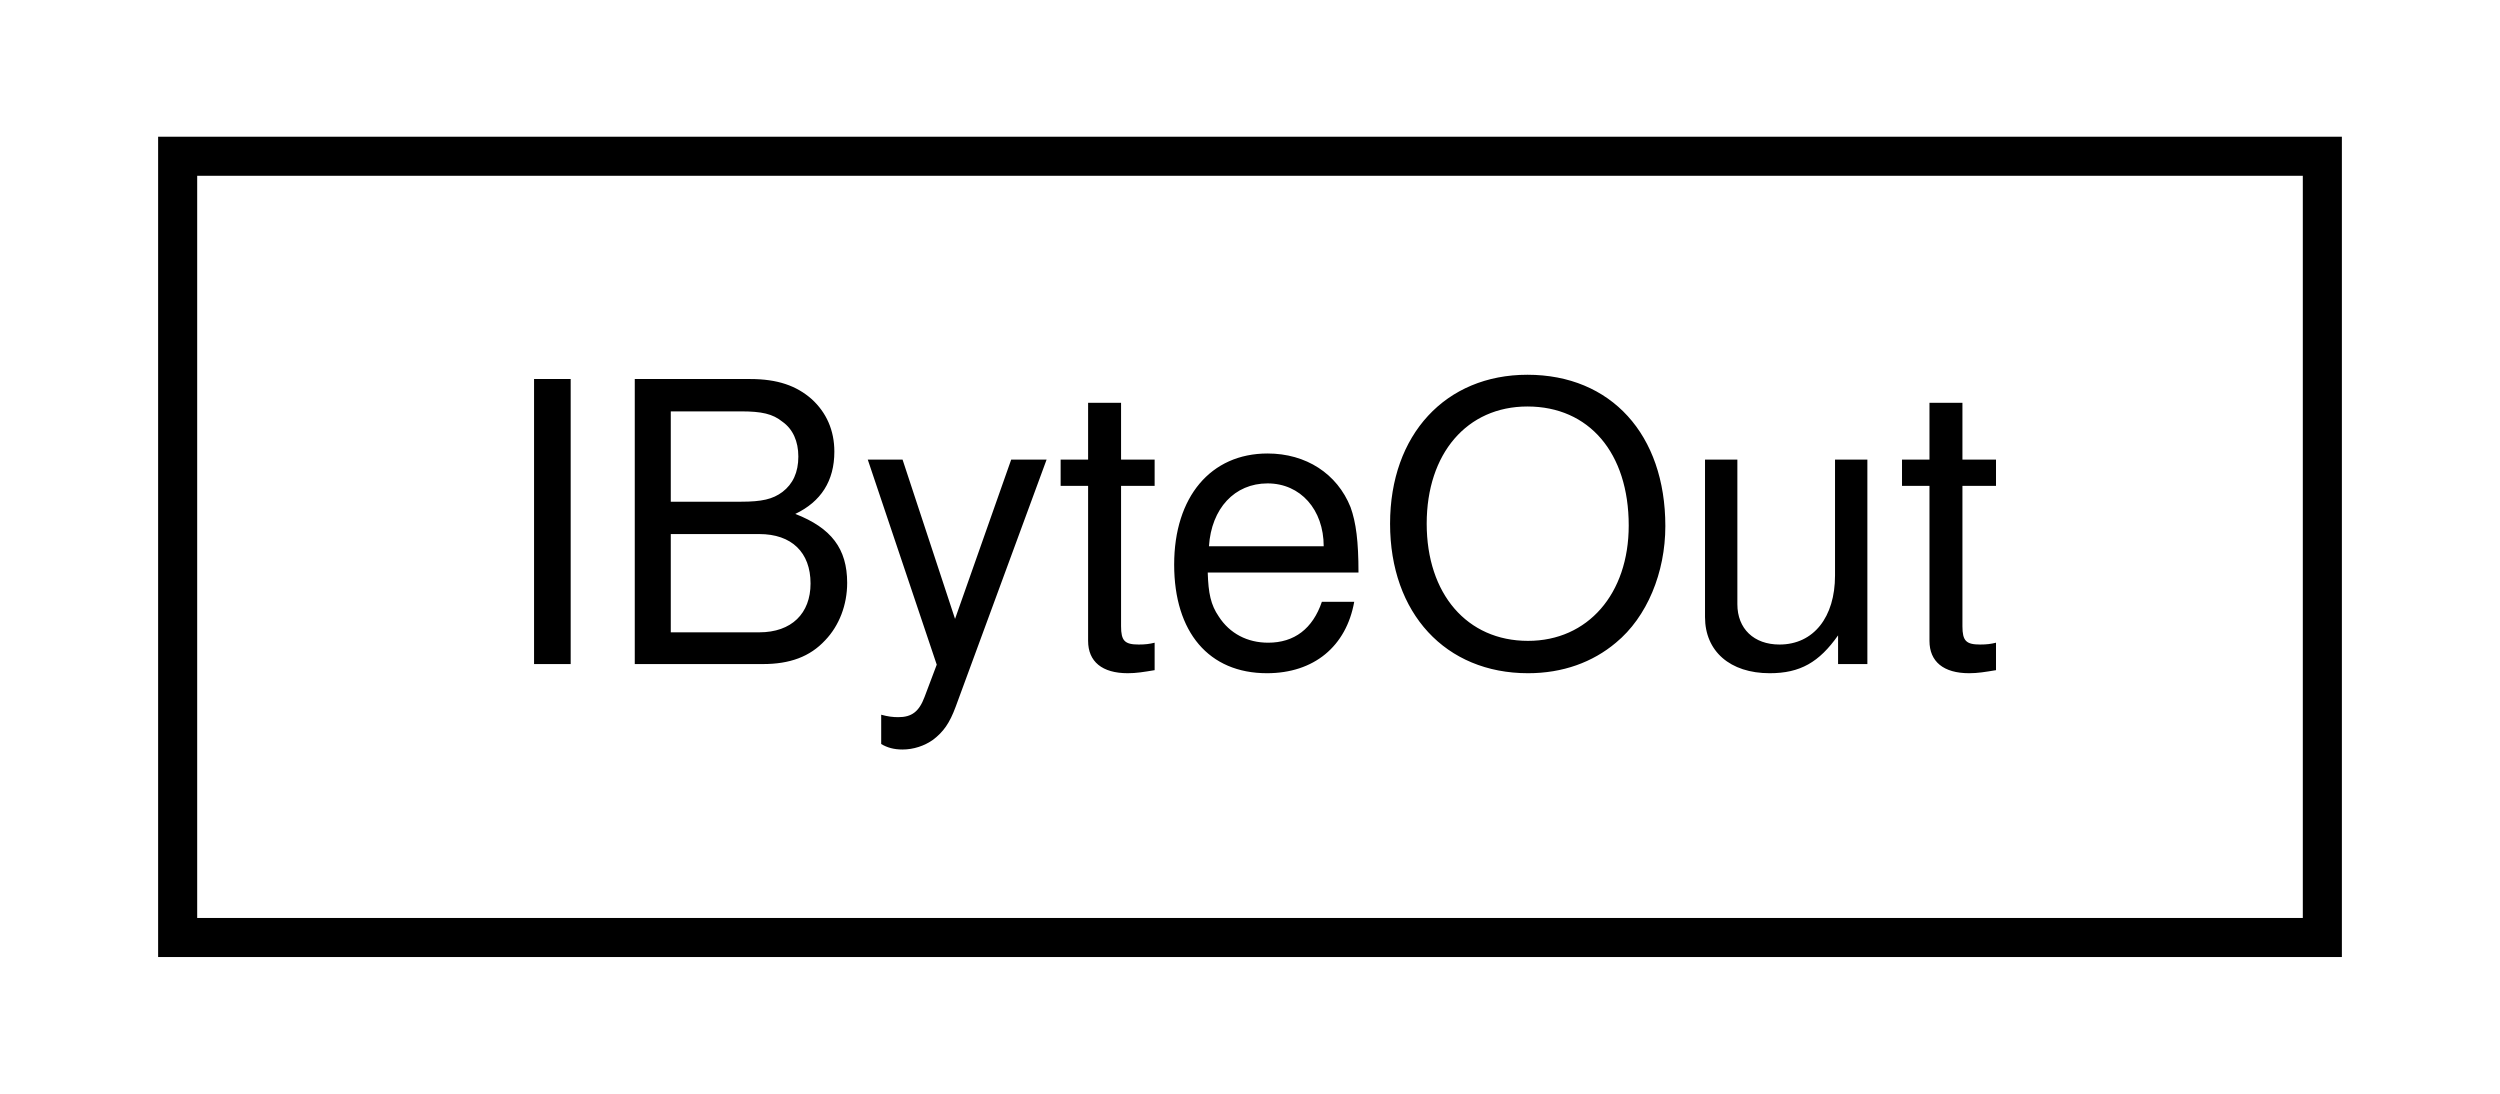
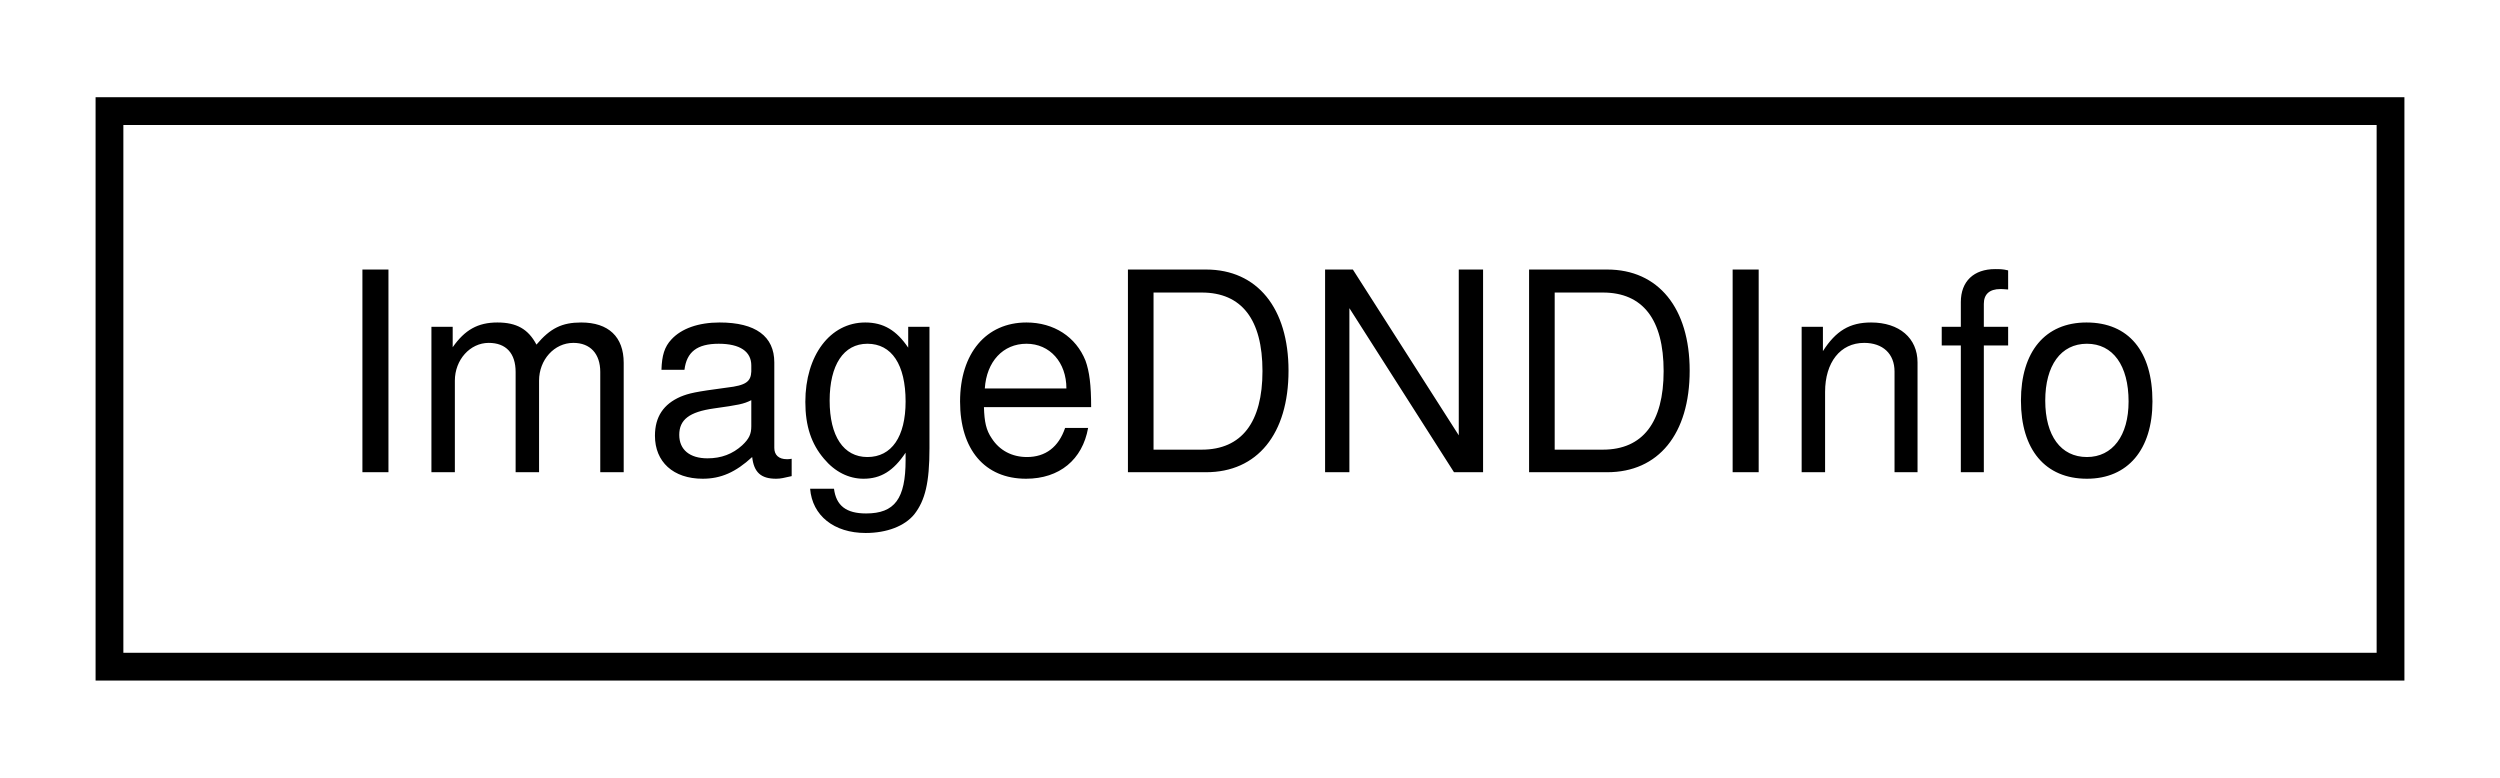
- <svg xmlns="http://www.w3.org/2000/svg" xmlns:xlink="http://www.w3.org/1999/xlink" width="64pt" height="28pt" viewBox="0.00 0.00 64.00 28.00">
+ <svg xmlns="http://www.w3.org/2000/svg" xmlns:xlink="http://www.w3.org/1999/xlink" width="90pt" height="28pt" viewBox="0.00 0.00 90.00 28.00">
  <g id="graph0" class="graph" transform="scale(1 1) rotate(0) translate(4 24)">
-     <polygon fill="white" stroke="white" points="-4,5 -4,-24 61,-24 61,5 -4,5" />
+     <polygon fill="white" stroke="white" points="-4,5 -4,-24 87,-24 87,5 -4,5" />
    <g id="node1" class="node">
      <g id="a_node1">
-         <a xlink:href="structIByteOut.html" target="_top" xlink:title="IByteOut">
-           <polygon fill="white" stroke="black" points="0.548,-0 0.548,-20 55.452,-20 55.452,-0 0.548,-0" />
-           <text text-anchor="middle" x="28" y="-7" font-family="Helvetica,sans-Serif" font-size="10.00">IByteOut</text>
+         <a xlink:href="structImageDNDInfo.html" target="_top" xlink:title="ImageDNDInfo">
+           <polygon fill="white" stroke="black" points="-0.059,-0 -0.059,-20 82.059,-20 82.059,-0 -0.059,-0" />
+           <text text-anchor="middle" x="41" y="-7" font-family="Helvetica,sans-Serif" font-size="10.00">ImageDNDInfo</text>
        </a>
      </g>
    </g>
  </g>
</svg>
